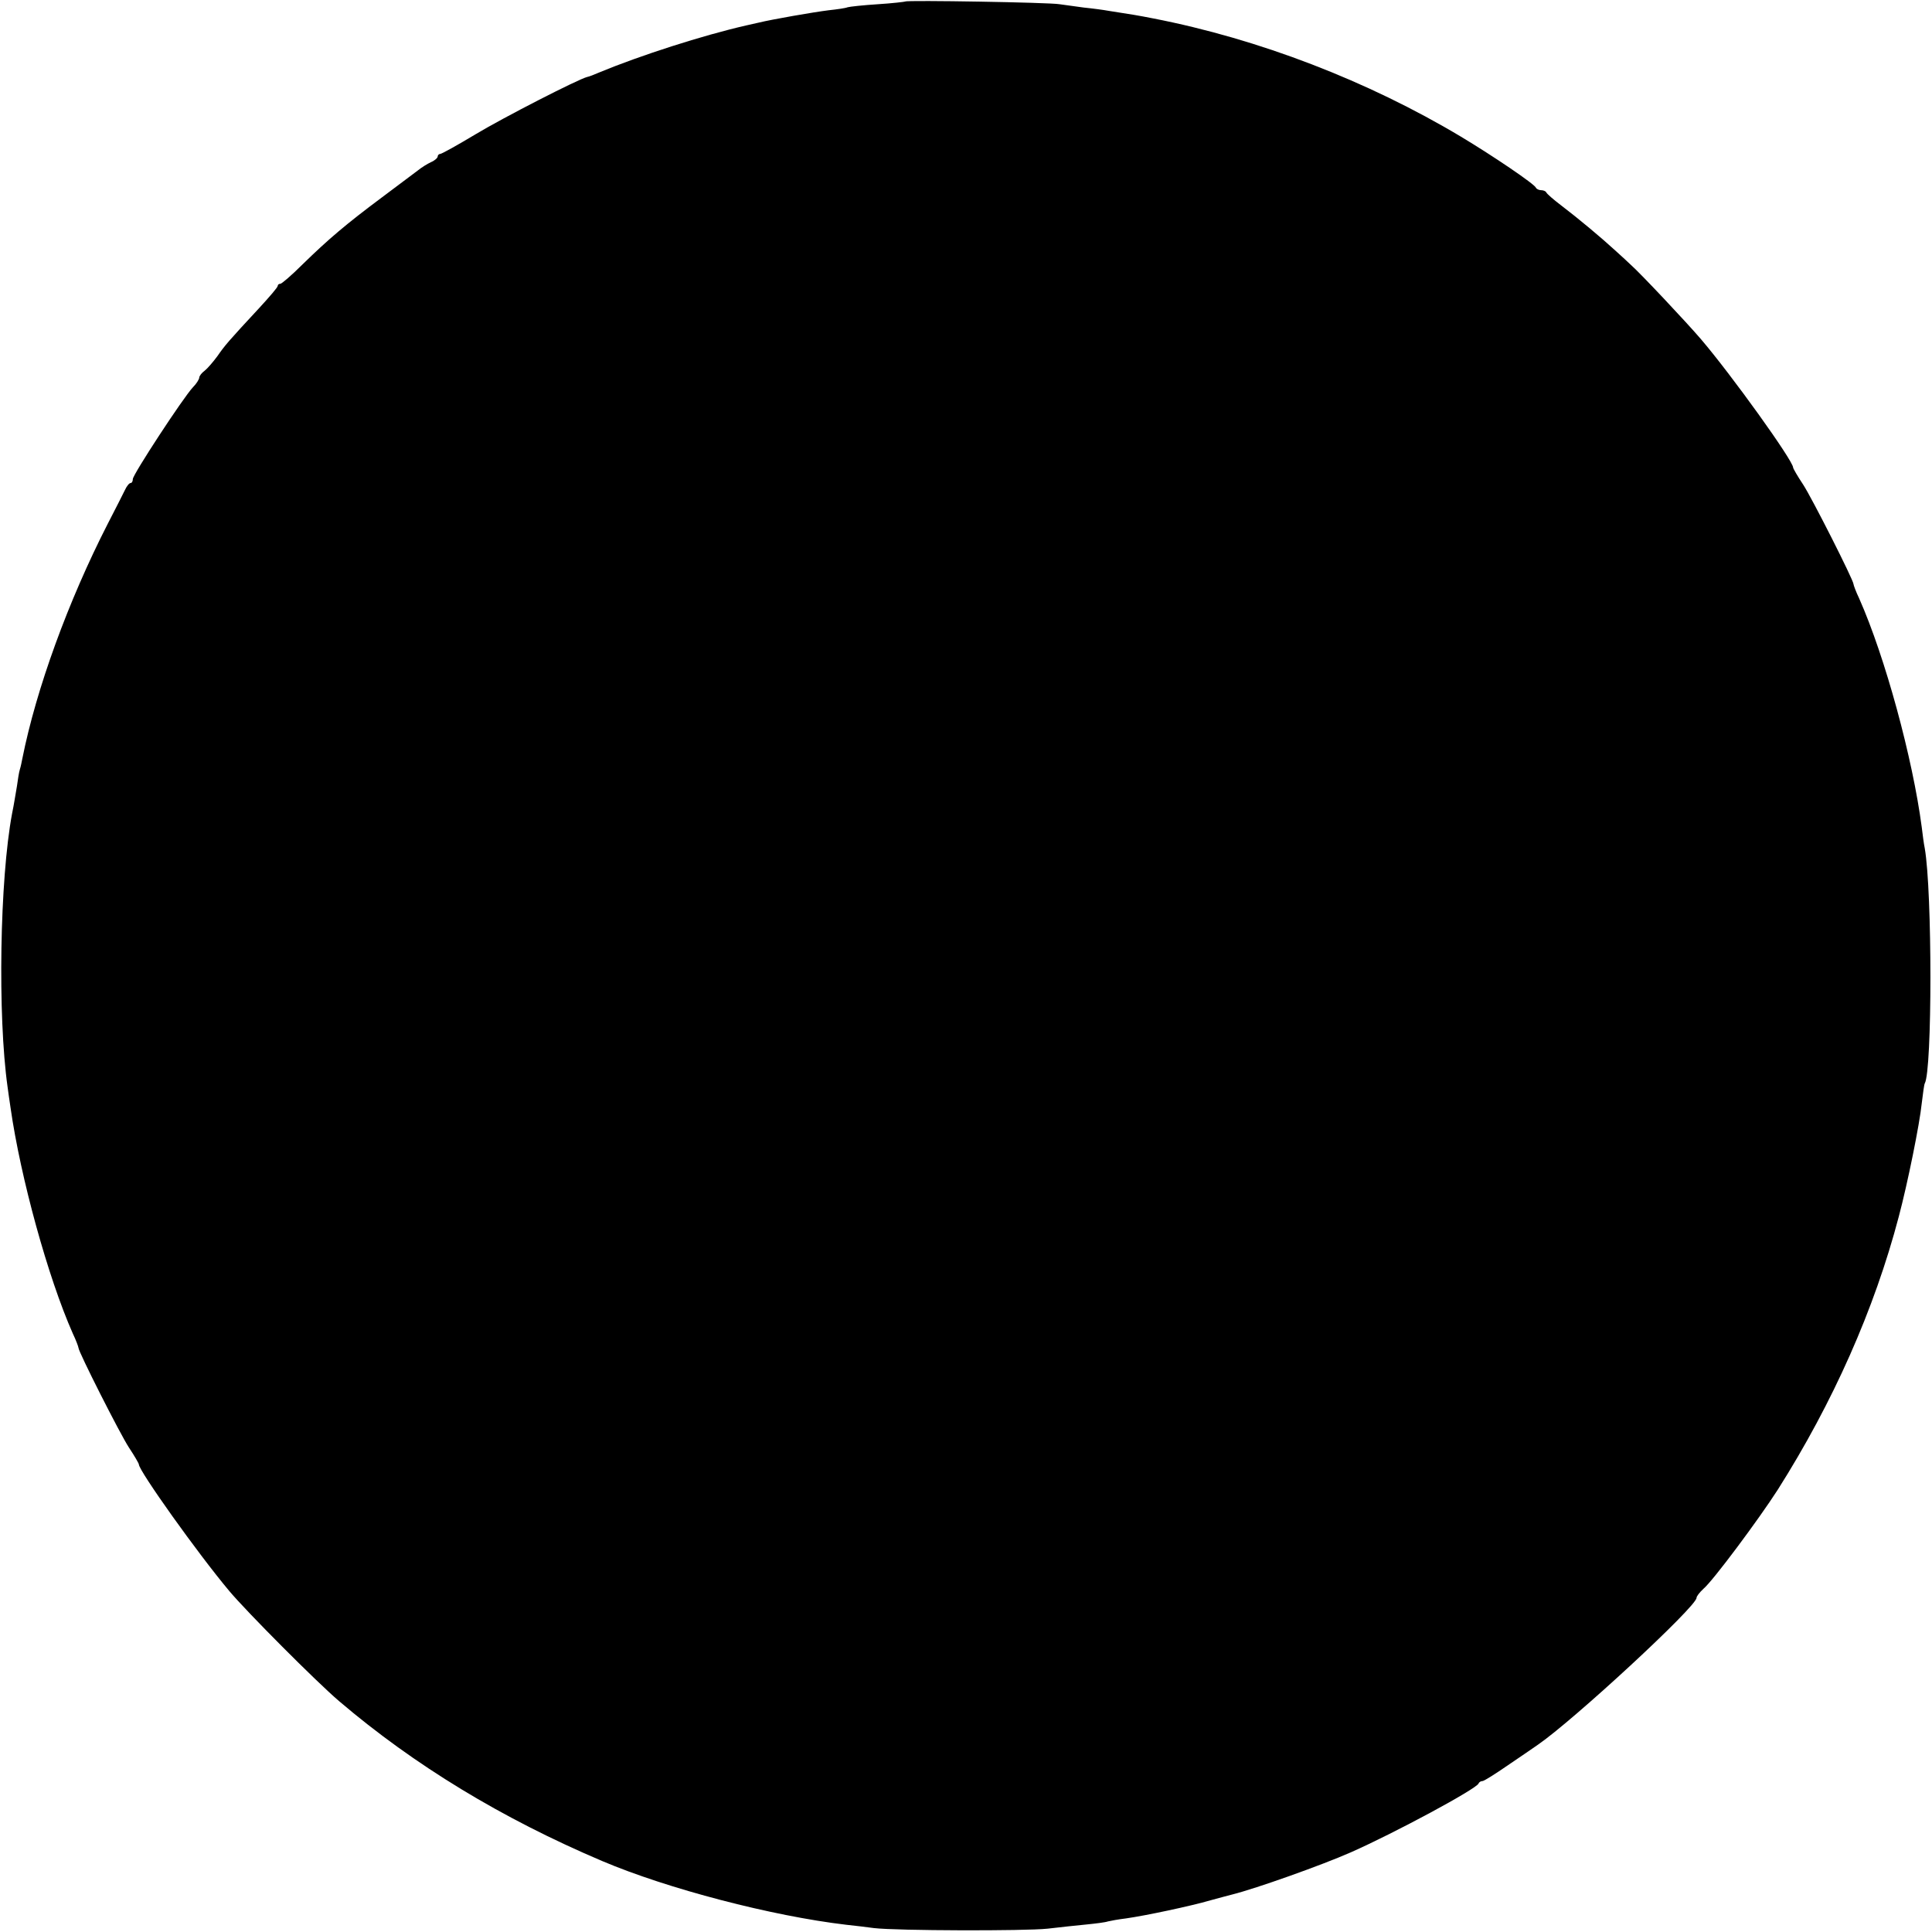
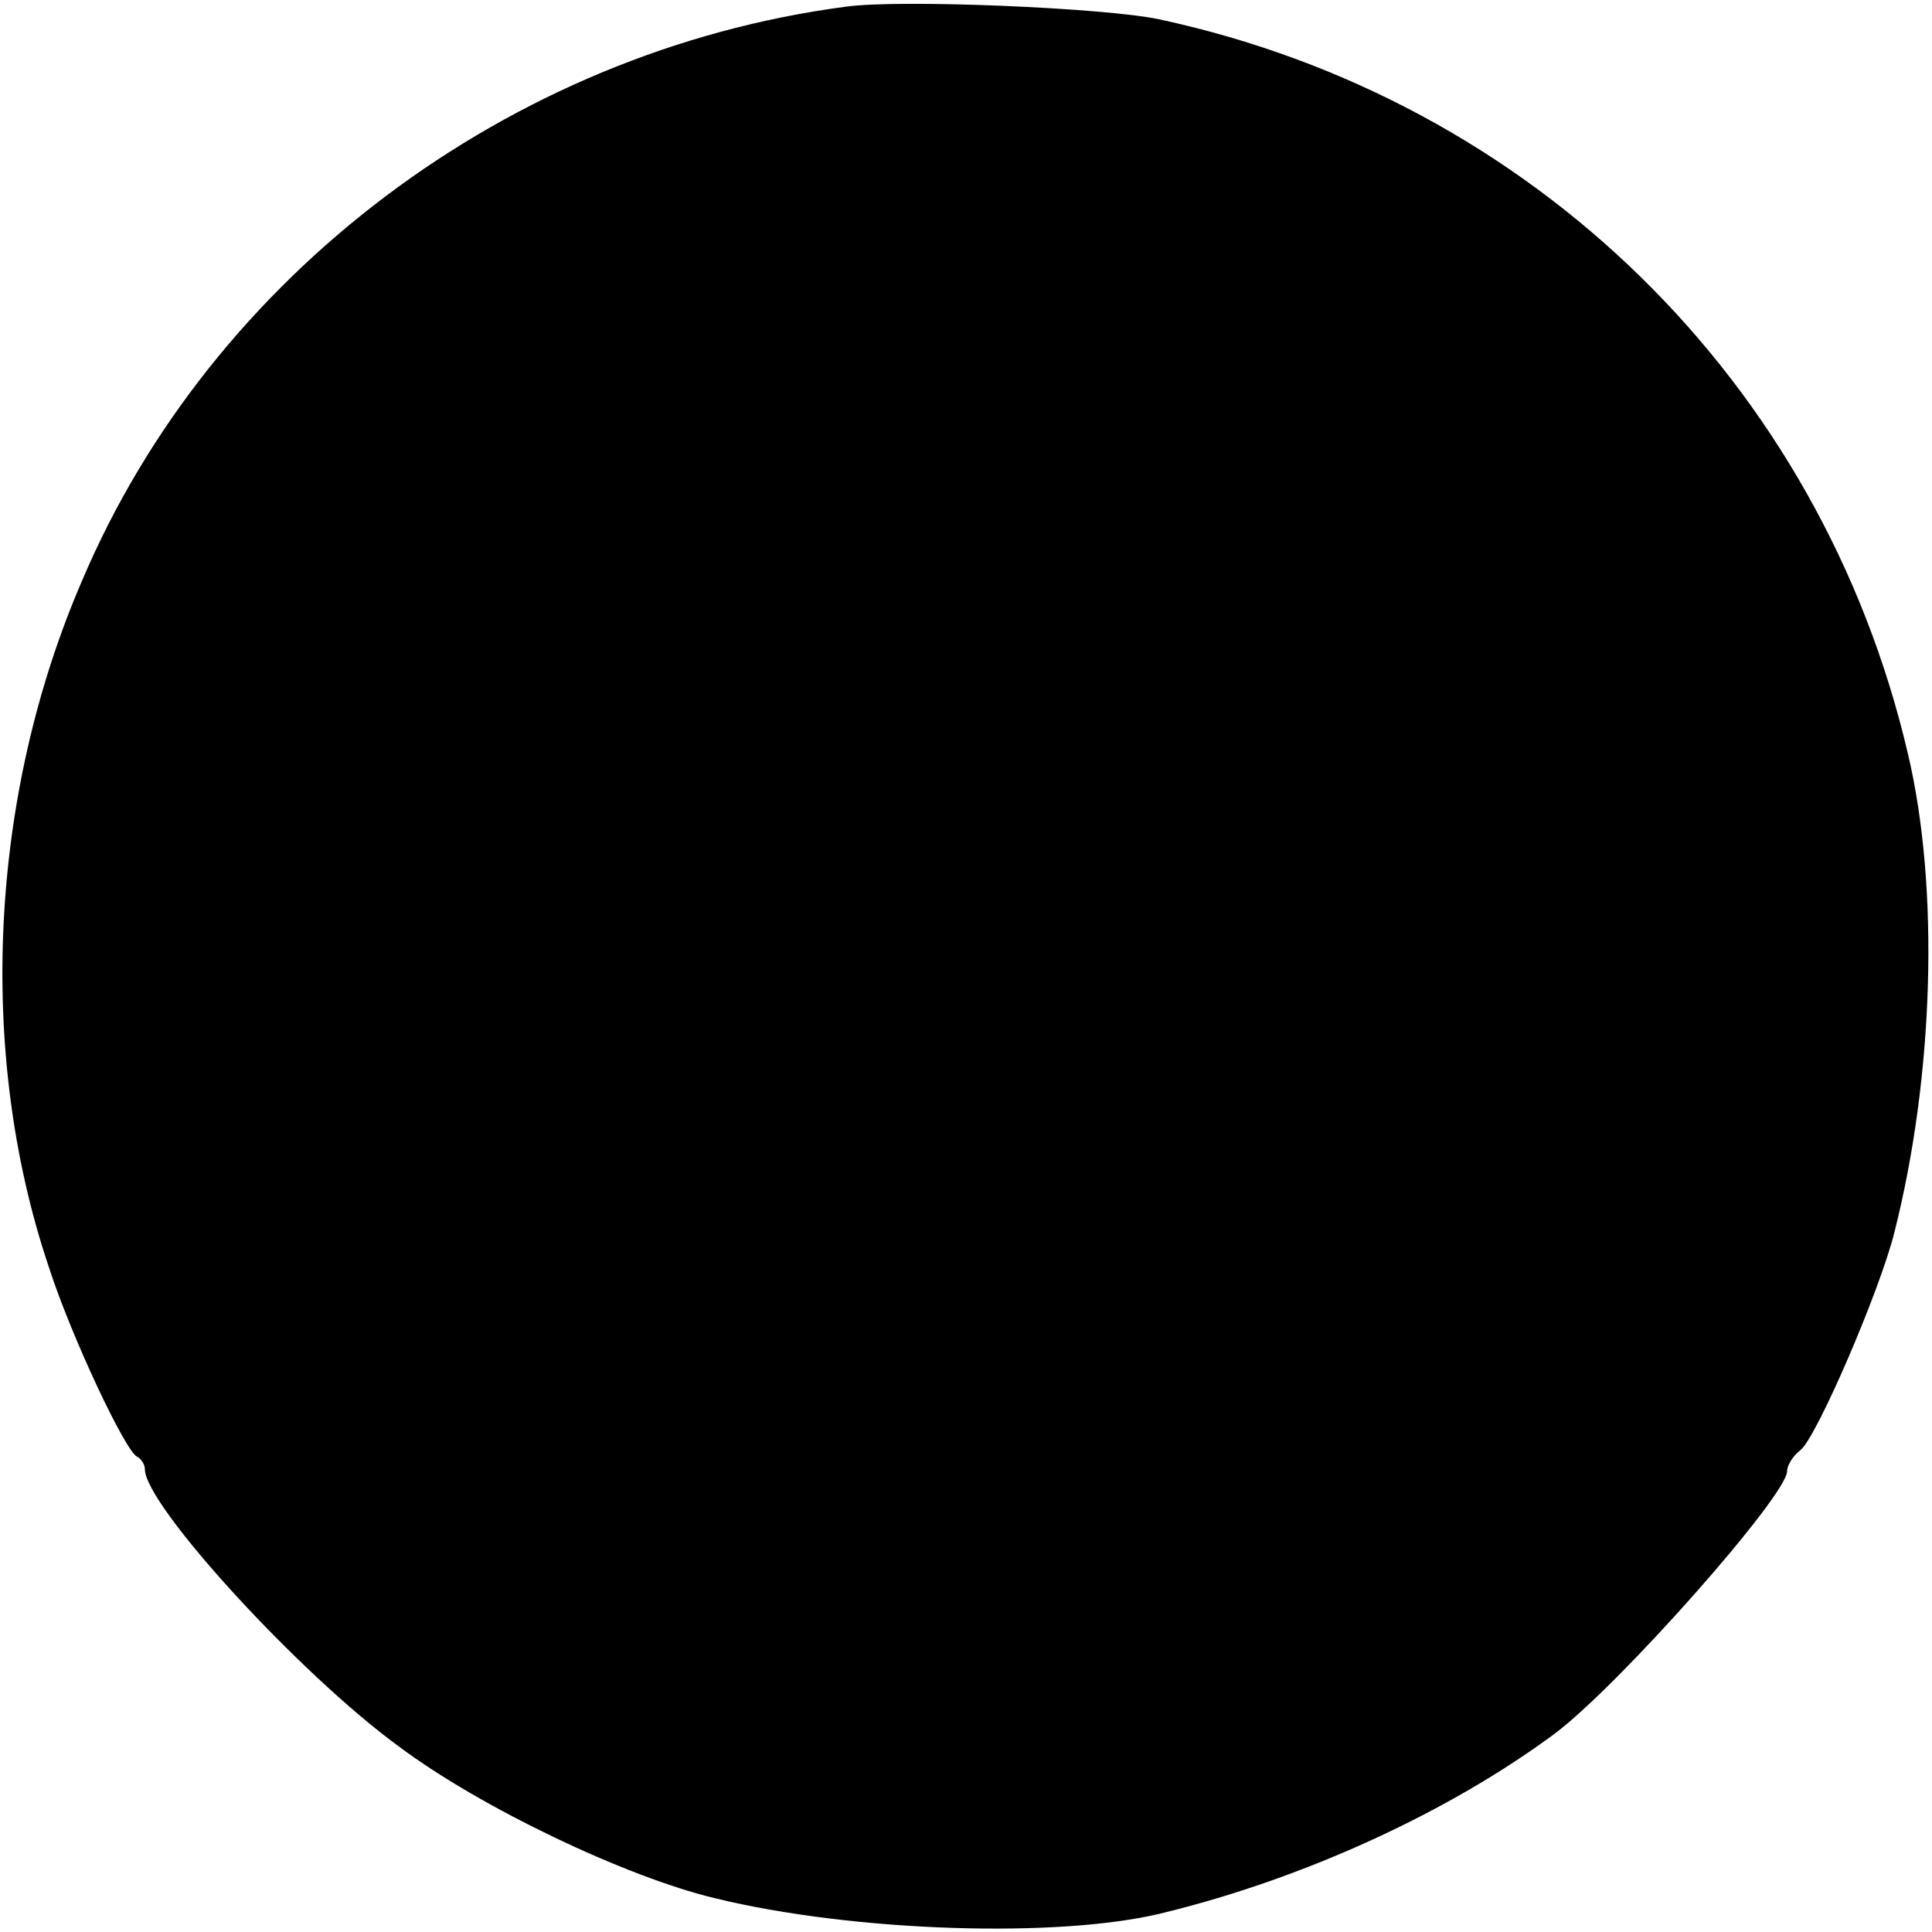
- <svg xmlns="http://www.w3.org/2000/svg" version="1" width="853.333" height="853.333" viewBox="0 0 640 640">
-   <path d="M299.9.5c-.2.1-4.3.6-9.1.9-4.8.3-9.3.8-10 1-.7.3-3.5.7-6.3 1-4.9.6-18.7 3-23.2 4.1-1.3.3-3.1.7-4 .9-14.5 3.3-35.3 10-48.8 15.6-1.6.7-3.4 1.4-4 1.5-2.9.7-27.7 13.4-37 19-6 3.6-11.2 6.5-11.7 6.5-.4 0-.8.4-.8.8 0 .5-1 1.4-2.2 1.9-1.3.6-3.2 1.8-4.3 2.7-1.1.8-6.5 4.9-12 9-11.8 8.8-17.7 13.8-26.4 22.3-3.5 3.5-6.8 6.3-7.2 6.3-.5 0-.9.3-.9.7 0 .5-2.8 3.7-6.1 7.3-10.4 11.2-11.4 12.4-13.9 16-1.4 1.9-3.3 4.1-4.2 4.8-1 .7-1.8 1.8-1.8 2.3 0 .5-.9 2-2.1 3.2-3.2 3.4-19.9 28.9-19.9 30.4 0 .7-.3 1.3-.7 1.3-.5 0-1.3 1-1.9 2.3-.6 1.2-3.1 6.2-5.7 11.2-13.1 25.6-23.7 54.7-28.3 77.8-.2 1-.5 2.6-.8 3.5-.3.9-.7 3.5-1 5.7-.4 2.2-1 6.2-1.6 9-4.1 21.9-4.8 67-1.5 90.5.2 1.4.6 4.5 1 7 3.3 23.1 12.4 56.2 20.6 74.7 1.1 2.3 1.9 4.5 1.9 4.8 0 1.3 13.7 28.4 16.7 33 1.8 2.7 3.3 5.3 3.3 5.6 0 2.1 19.5 29.5 30 42 5.8 6.9 28.8 30 36.3 36.4 25 21.3 54 38.9 87.2 53 21.7 9.2 56.2 18.2 80.8 21.1 2.9.3 7 .8 9.2 1.1 7.5.9 50 1 57.5.2 4.1-.5 10-1.1 13-1.4 3-.3 6.2-.7 7-1 .8-.2 3.5-.7 6-1 6.4-.9 21.5-4.1 28-6 3-.8 6.2-1.7 7.1-1.9 8-2 29.9-9.8 39.4-14 14.5-6.4 41.6-21 42.3-22.8.2-.5.8-.8 1.3-.8s4.3-2.4 8.5-5.3c4.2-2.8 8.6-5.9 9.8-6.7 11.8-8.1 52.6-45.8 52.6-48.7 0-.5 1-1.8 2.3-3 3.2-2.7 18.3-23 24.6-32.8 18.3-28.9 32-59.7 40.1-90.5 2.9-10.9 6.9-30.6 7.6-37.5.4-3.3.8-6.3 1-6.6 2.5-4.3 2.5-63.6 0-77.9-.3-1.4-.7-4.5-1-7-3-22.8-12.1-56.3-20.7-75.7-1.1-2.3-1.9-4.5-1.9-4.8 0-1.3-13.7-28.4-16.7-33-1.8-2.7-3.3-5.3-3.3-5.6 0-2.3-20.5-30.8-30.5-42.5-4.6-5.4-20.2-22-23.3-24.7-.7-.7-3-2.8-5.1-4.7-4.8-4.4-12.1-10.5-18-15-2.5-1.9-4.7-3.8-4.9-4.3-.2-.4-1-.7-1.7-.7s-1.5-.4-1.7-.8c-.4-1.2-14.3-10.6-24.8-16.9-30.9-18.5-67-32.4-102-39.2-5.1-1-6.9-1.3-14.7-2.5-1.6-.3-5.3-.8-8.3-1.1-3-.4-6.6-.9-8-1.1-3.1-.6-50.7-1.4-51.1-.9z" />
+ <svg xmlns="http://www.w3.org/2000/svg" version="1.0" width="200pt" height="200pt" viewBox="0 0 200 200" preserveAspectRatio="xMidYMid meet">
+   <g transform="translate(0,200) scale(0.1,-0.1)" fill="#000000" stroke="none">
+     <path d="M875 1993 c-348 -46 -656 -278 -790 -594 -96 -222 -109 -488 -35 -709 23 -72 80 -193 92 -198 4 -2 8 -8 8 -13 0 -37 160 -212 263 -287 84 -63 235 -135 327 -157 143 -35 358 -42 465 -15 147 36 296 105 404 185 67 50 241 247 241 272 0 6 6 16 14 22 17 14 82 165 97 225 41 162 47 357 14 496 -90 385 -389 677 -775 760 -56 12 -270 21 -325 13z" />
+   </g>
</svg>
